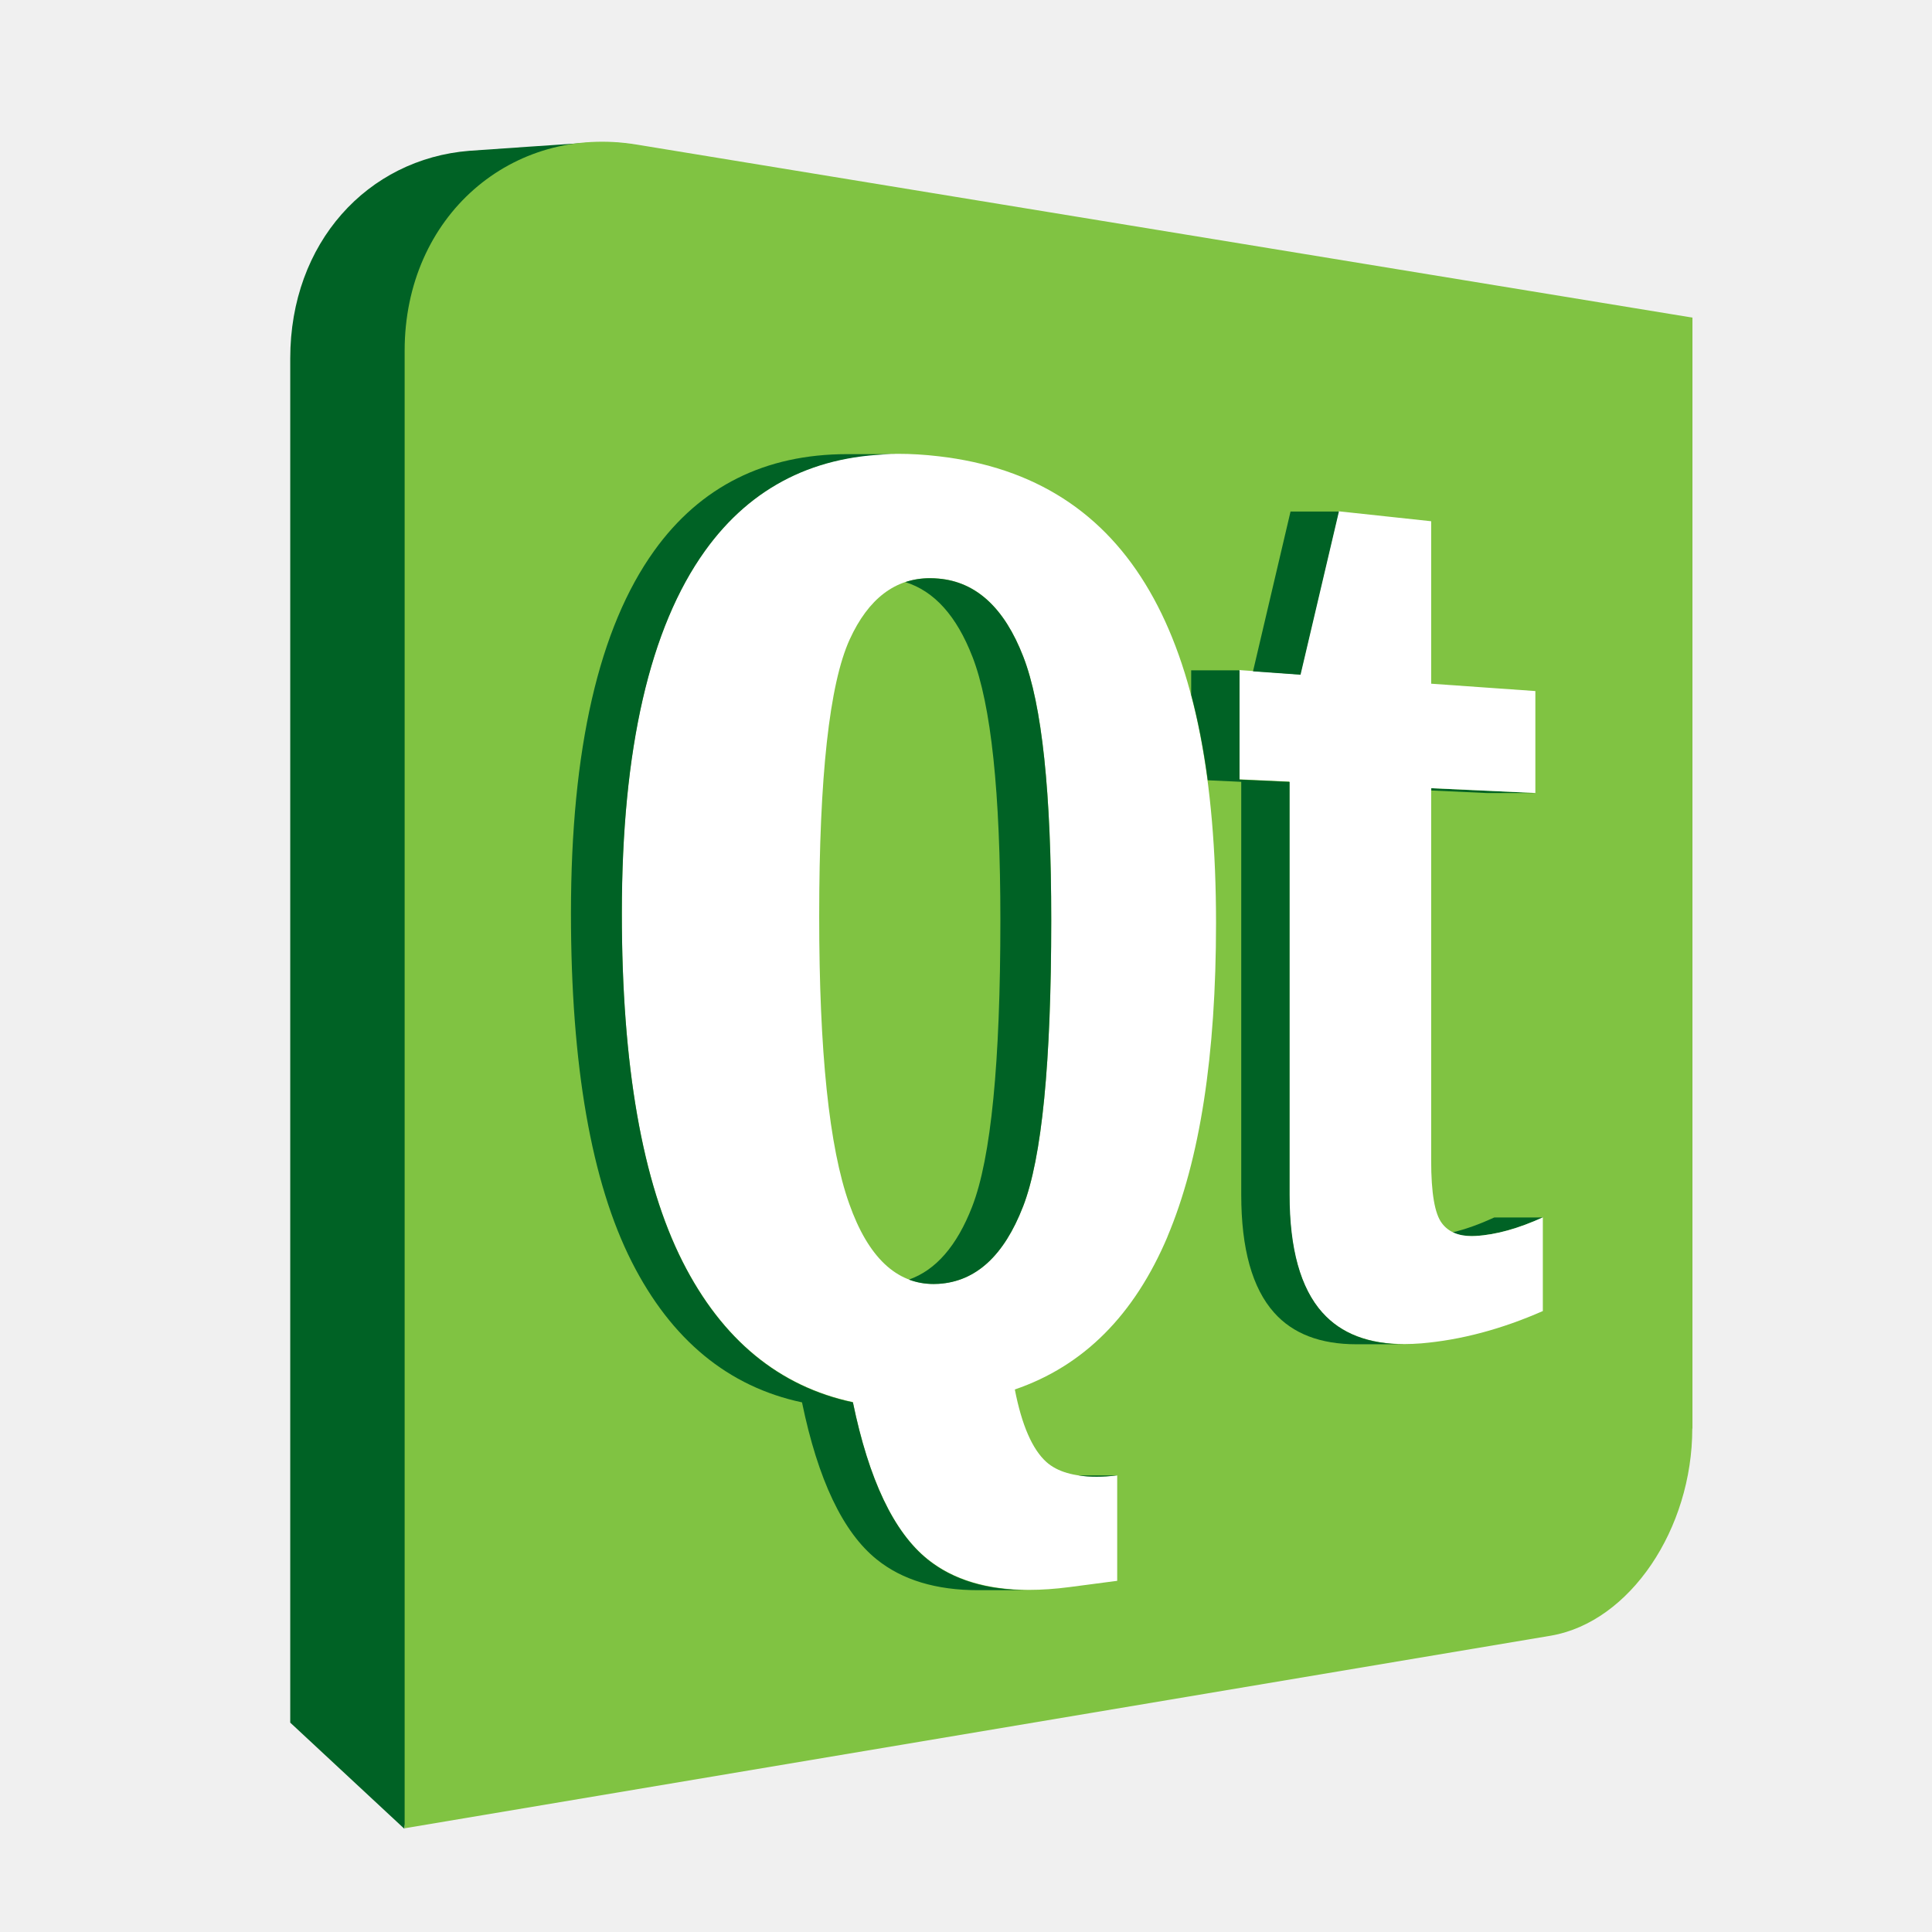
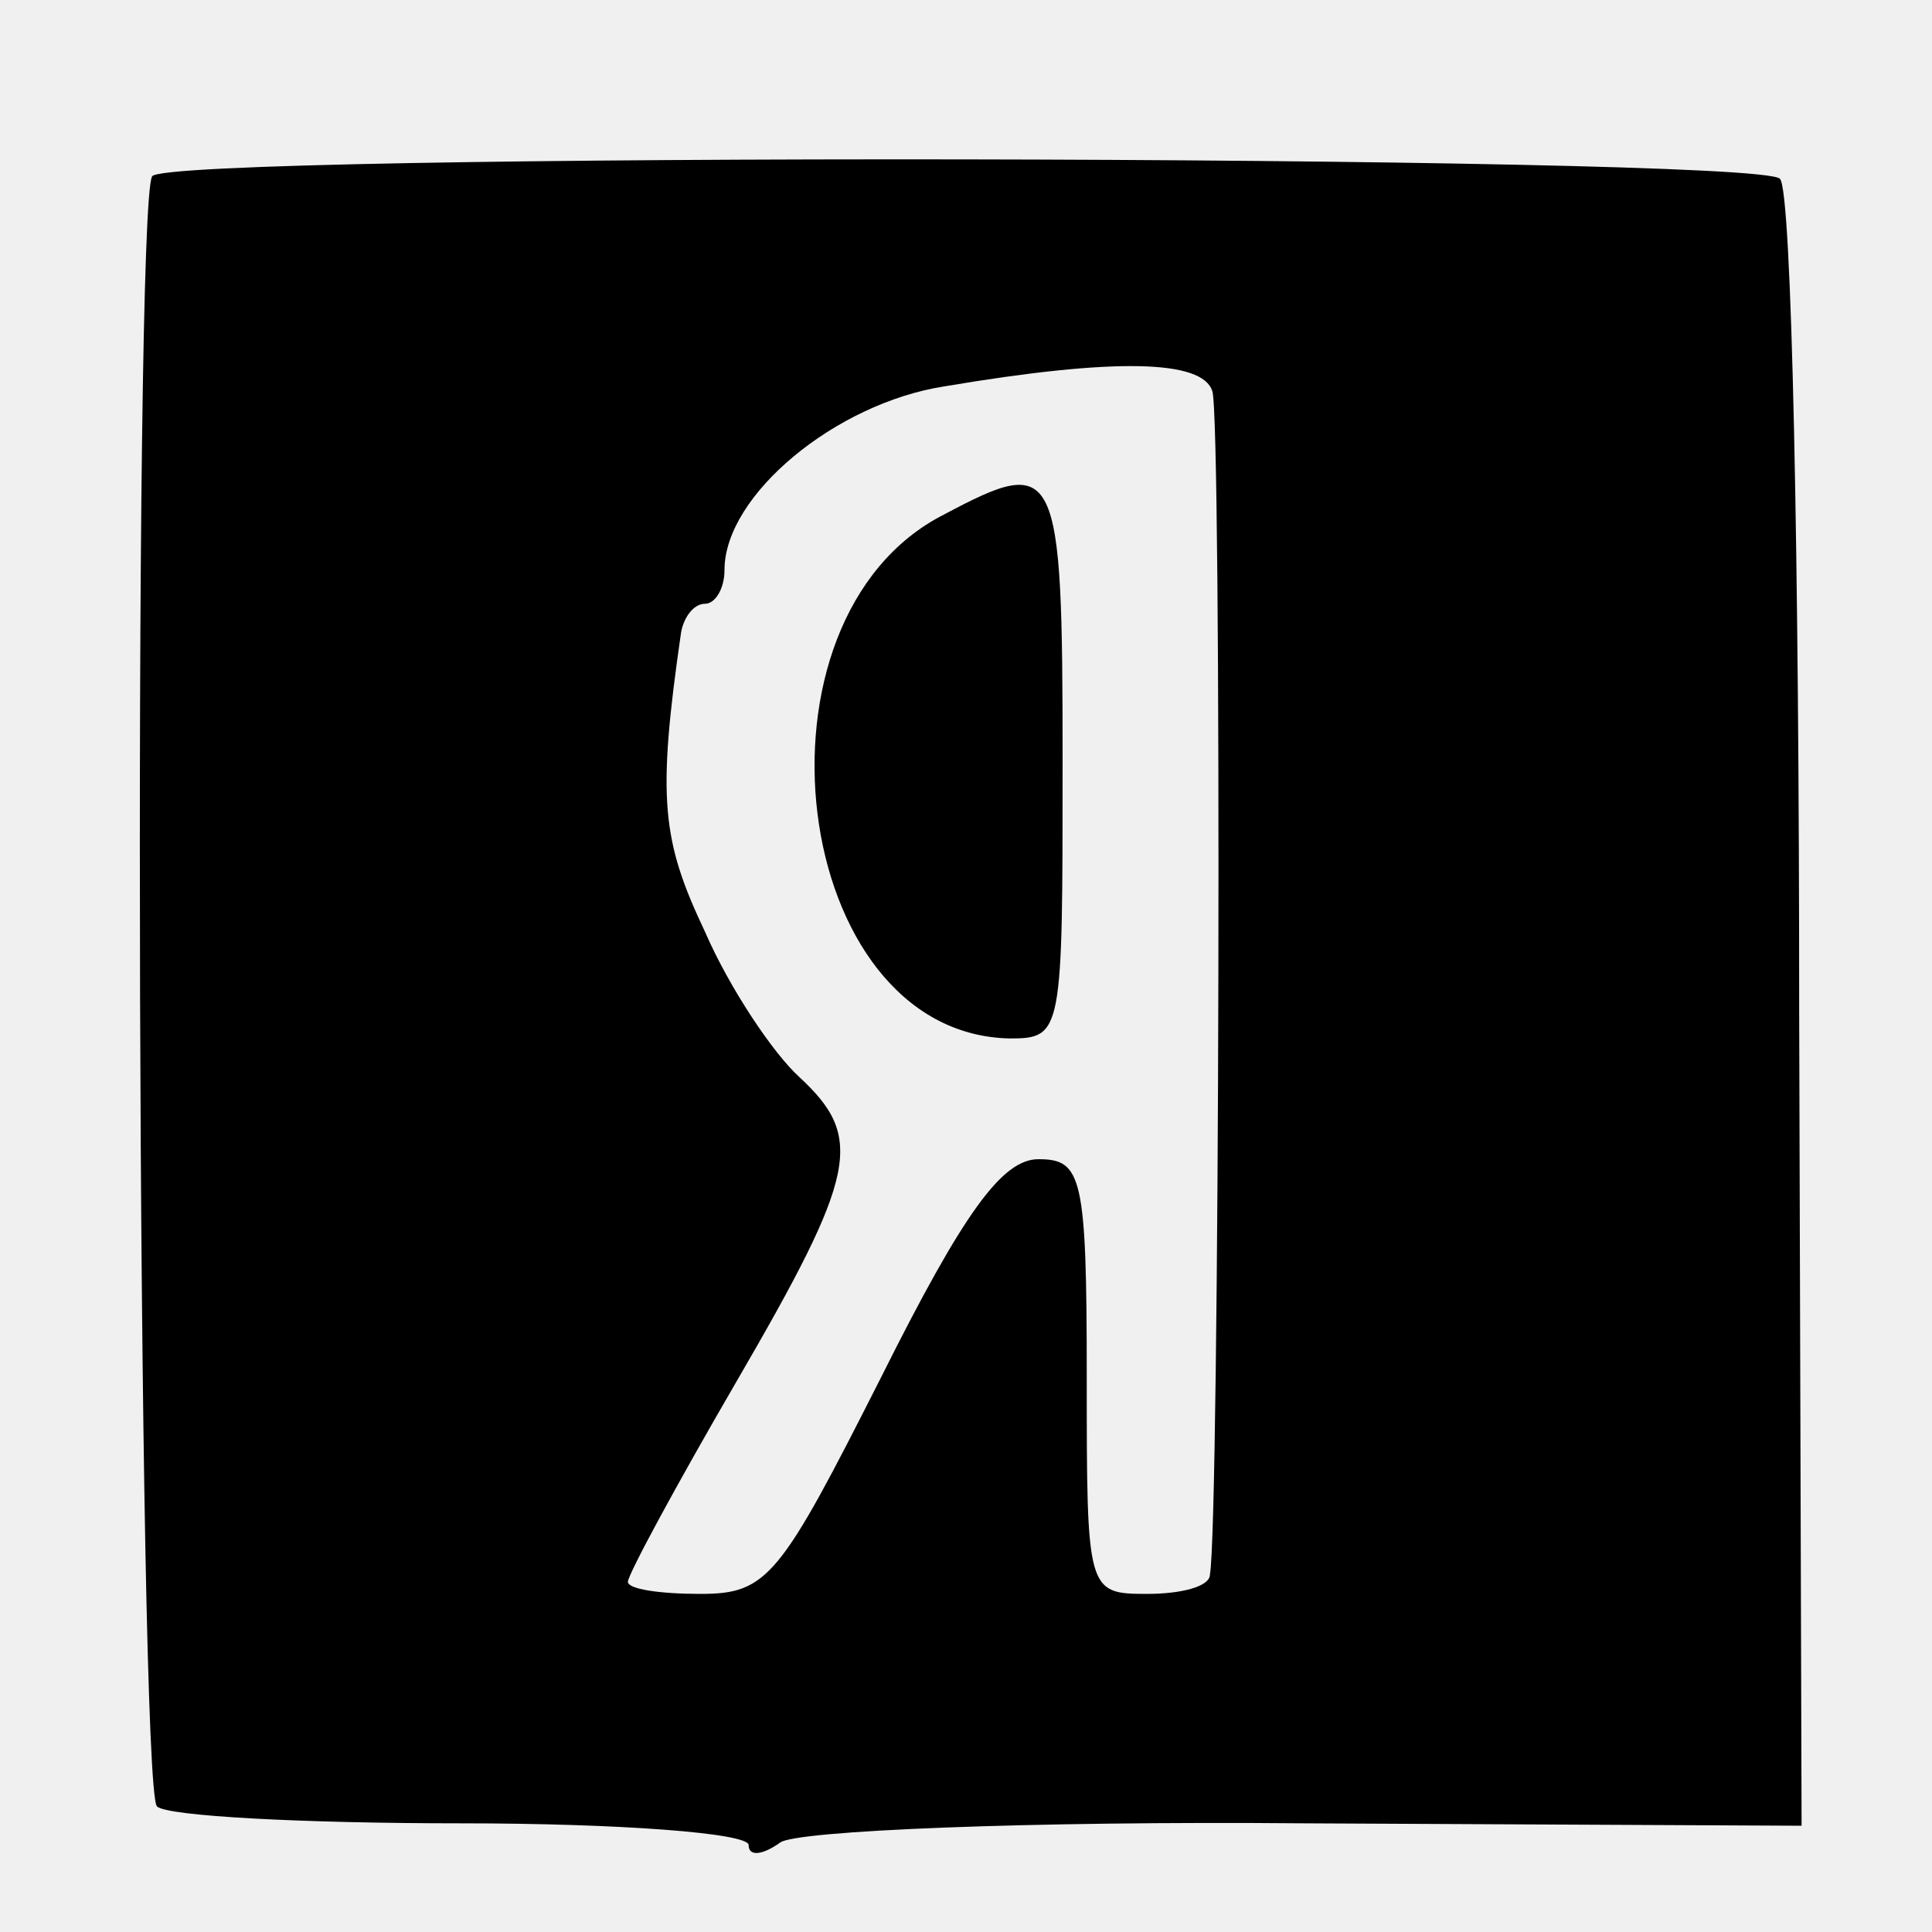
- <svg xmlns="http://www.w3.org/2000/svg" height="44px" version="1.1" viewBox="0 0 44 44" width="44px" x="0px" y="0px" id="svg2">
-   <defs id="defs16">
-     </defs>
-   <g transform="matrix(0.1830878,0,0,0.1830878,6.610095,3.23852)" id="g3">
-     <path d="M 43.09,0.359 C 40.94,0.004 38.84,-0.082 36.81,0.078 31.968,0.395 27.123,0.736 22.28,1.07 9.62,2.082 0,12.5 0,26.89 l 0,169.7 14.19,13.2 28.87,-209.42 0.03,-0.011 z" style="fill:#006225" id="path5" />
-     <path d="m 174.4,160 c 0,12.5 -7.75,24.07 -17.57,25.77 L 14.23,209.73 V 25.93 C 14.23,9.21 27.57,-2.27 43.12,0.3 l 131.3,21.52 v 138.2 z" style="fill:#80c342" id="path7" />
-     <path d="m 154.9,80.96 -12.96,-0.598 0,0.278 6.945,0.32 6.016,0 z" style="fill:#006225" id="path11" />
-     <path d="m 144.6,135.6 c 0.66,0.328 1.43,0.476 2.351,0.476 0.161,0 0.329,-0.004 0.497,-0.016 2.55,-0.148 5.32,-0.933 8.343,-2.308 h -6.015 c -1.821,0.832 -3.532,1.457 -5.176,1.848 z" style="fill:#006225" id="path13" />
-     <path id="path17" style="fill:#ffffff" d="m 91.15,132.4 c 2.351,-6.051 3.511,-17.91 3.511,-35.62 0,-15.89 -1.148,-26.82 -3.484,-32.81 -2.336,-6.027 -5.832,-9.281 -10.52,-9.691 -0.359,-0.031 -0.714,-0.051 -1.058,-0.051 -4.34,0 -7.68,2.535 -10.01,7.625 -2.52,5.543 -3.793,17.04 -3.793,34.44 0,16.82 1.238,28.75 3.734,35.75 2.356,6.672 5.879,9.976 10.5,9.976 0.207,0 0.41,-0.008 0.621,-0.019 4.633,-0.293 8.121,-3.496 10.49,-9.602 m 17.98,3.75 c -4.117,9.707 -10.39,16.06 -18.99,19 0.867,4.449 2.176,7.441 3.922,9.019 1.351,1.211 3.433,1.821 6.222,1.821 0.805,0 1.668,-0.055 2.59,-0.157 v 13.12 l -5.961,0.782 c -1.758,0.23 -3.426,0.343 -5.004,0.343 -5.218,0 -9.445,-1.265 -12.62,-3.824 -4.207,-3.379 -7.308,-9.894 -9.297,-19.54 -9.136,-1.945 -16.26,-7.754 -21.19,-17.5 -5.004,-9.902 -7.551,-24.39 -7.551,-43.34 0,-20.43 3.484,-35.51 10.34,-45.07 5.789,-8.07 13.86,-12.04 24.02,-12.04 1.629,0 3.309,0.102 5.043,0.305 11.95,1.375 20.62,7.016 26.26,16.79 5.535,9.562 8.254,23.27 8.254,41.26 0,16.48 -2,29.45 -6.043,39.02 z M 130.4,45.91 l 11.52,1.238 0,20.21 12.96,0.914 0,12.68 -12.96,-0.598 0,46.33 c 0,4.032 0.445,6.625 1.34,7.789 0.8,1.067 2.046,1.594 3.71,1.594 0.161,0 0.329,-0.004 0.497,-0.016 2.55,-0.148 5.32,-0.933 8.343,-2.308 v 11.65 c -5.136,2.258 -10.18,3.598 -15.12,4.02 -0.718,0.055 -1.41,0.086 -2.078,0.086 -4.48,0 -7.906,-1.301 -10.25,-3.934 -2.73,-3.051 -4.09,-7.949 -4.09,-14.67 V 79.535 L 118.046,79.25 V 65.66 l 7.586,0.547 4.773,-20.3 z" />
-     <path d="m 100.3,166 c 0.809,0 1.672,-0.055 2.59,-0.157 H 98.054 C 98.73,165.949 99.507,166 100.3,166 z" style="fill:#006225" id="path19" />
-     <path id="path21" style="fill:#006225" d="m 84.85,63.98 c 2.336,5.997 3.484,16.92 3.484,32.81 0,17.7 -1.16,29.57 -3.512,35.62 -1.894,4.879 -4.527,7.902 -7.863,9.07 0.965,0.368 1.992,0.551 3.078,0.551 0.207,0 0.41,-0.008 0.621,-0.019 4.633,-0.293 8.121,-3.496 10.49,-9.602 2.351,-6.051 3.511,-17.91 3.511,-35.62 0,-15.89 -1.148,-26.82 -3.484,-32.81 -2.336,-6.027 -5.832,-9.281 -10.52,-9.691 -0.359,-0.031 -0.714,-0.051 -1.058,-0.051 -1.09,0 -2.117,0.16 -3.082,0.481 h -0.004 c 3.601,1.121 6.379,4.215 8.336,9.261 z m -2.344,114.3 c -0.113,-0.05 -0.227,-0.105 -0.336,-0.16 -0.012,-0.004 -0.023,-0.012 -0.035,-0.015 -0.102,-0.051 -0.207,-0.106 -0.309,-0.157 -0.019,-0.011 -0.039,-0.019 -0.058,-0.031 -0.09,-0.051 -0.184,-0.098 -0.278,-0.148 -0.027,-0.016 -0.054,-0.036 -0.086,-0.051 -0.082,-0.043 -0.164,-0.09 -0.242,-0.137 -0.039,-0.023 -0.078,-0.047 -0.113,-0.07 -0.07,-0.039 -0.145,-0.082 -0.215,-0.125 -0.047,-0.031 -0.094,-0.059 -0.14,-0.09 -0.059,-0.039 -0.118,-0.074 -0.176,-0.113 -0.059,-0.039 -0.114,-0.075 -0.168,-0.114 -0.051,-0.031 -0.102,-0.066 -0.149,-0.097 -0.066,-0.047 -0.132,-0.094 -0.195,-0.137 -0.039,-0.027 -0.078,-0.055 -0.113,-0.082 -0.078,-0.055 -0.153,-0.113 -0.231,-0.172 -0.023,-0.016 -0.05,-0.035 -0.078,-0.055 -0.098,-0.078 -0.199,-0.156 -0.297,-0.234 -4.207,-3.379 -7.308,-9.894 -9.297,-19.54 -9.136,-1.945 -16.26,-7.754 -21.19,-17.5 -5.004,-9.902 -7.551,-24.39 -7.551,-43.34 0,-20.43 3.484,-35.51 10.34,-45.07 5.789,-8.07 13.86,-12.04 24.02,-12.04 h -6.351 c -10.15,0.008 -18.22,3.977 -24,12.04 -6.855,9.563 -10.34,24.64 -10.34,45.07 0,18.95 2.547,33.44 7.551,43.34 4.934,9.75 12.05,15.56 21.19,17.5 1.989,9.641 5.09,16.16 9.297,19.54 3.176,2.559 7.403,3.824 12.62,3.824 0.098,0 0.199,0 0.297,-0.004 h 5.539 c -3.406,-0.05 -6.383,-0.66 -8.906,-1.828 L 82.498,178.28 z M 128.4,145.6 c -2.73,-3.051 -4.09,-7.949 -4.09,-14.67 V 79.57 l -6.226,-0.285 v -13.59 h -6.016 v 3.035 c 0.871,3.273 1.555,6.82 2.063,10.64 l 4.164,0.192 v 51.36 c 0,6.723 1.367,11.62 4.09,14.67 2.343,2.633 5.765,3.934 10.25,3.934 h 6.015 c -4.48,0 -7.906,-1.301 -10.25,-3.934 z m 2.043,-99.66 -6.016,0 -4.668,19.88 5.911,0.422 4.773,-20.3 z" />
+ <svg xmlns="http://www.w3.org/2000/svg" version="1.0" width="80pt" height="80pt" viewBox="0 0 80 80" preserveAspectRatio="xMidYMid meet">
+   <g transform="translate(0,80) scale(0.1,-0.1)" fill="#000000" stroke="none">
+     <path d="M63 727 c-8 -13 -6 -667 2 -675 4 -4 60 -7 126 -7 65 0 119 -4 119 -9 0 -5 6 -4 13 1 6 5 104 9 217 8 l206 -1 -1 337 c0 186 -3 341 -8 345 -10 10 -668 11 -674 1z m439 -89 c4 -11 3 -469 -1 -490 0 -5 -12 -8 -26 -8 -25 0 -25 1 -25 90 0 83 -2 90 -20 90 -15 0 -31 -22 -65 -90 -42 -83 -47 -90 -75 -90 -17 0 -30 2 -30 5 0 3 20 40 45 83 50 86 53 101 26 126 -11 10 -29 37 -39 60 -18 38 -20 55 -10 124 1 6 5 12 10 12 4 0 8 6 8 14 0 31 46 69 91 76 71 12 107 11 111 -2z" />
+     <path d="M391 587 c-85 -43 -64 -215 27 -217 22 0 22 2 22 115 0 123 -2 127 -49 102z" />
  </g>
</svg>
